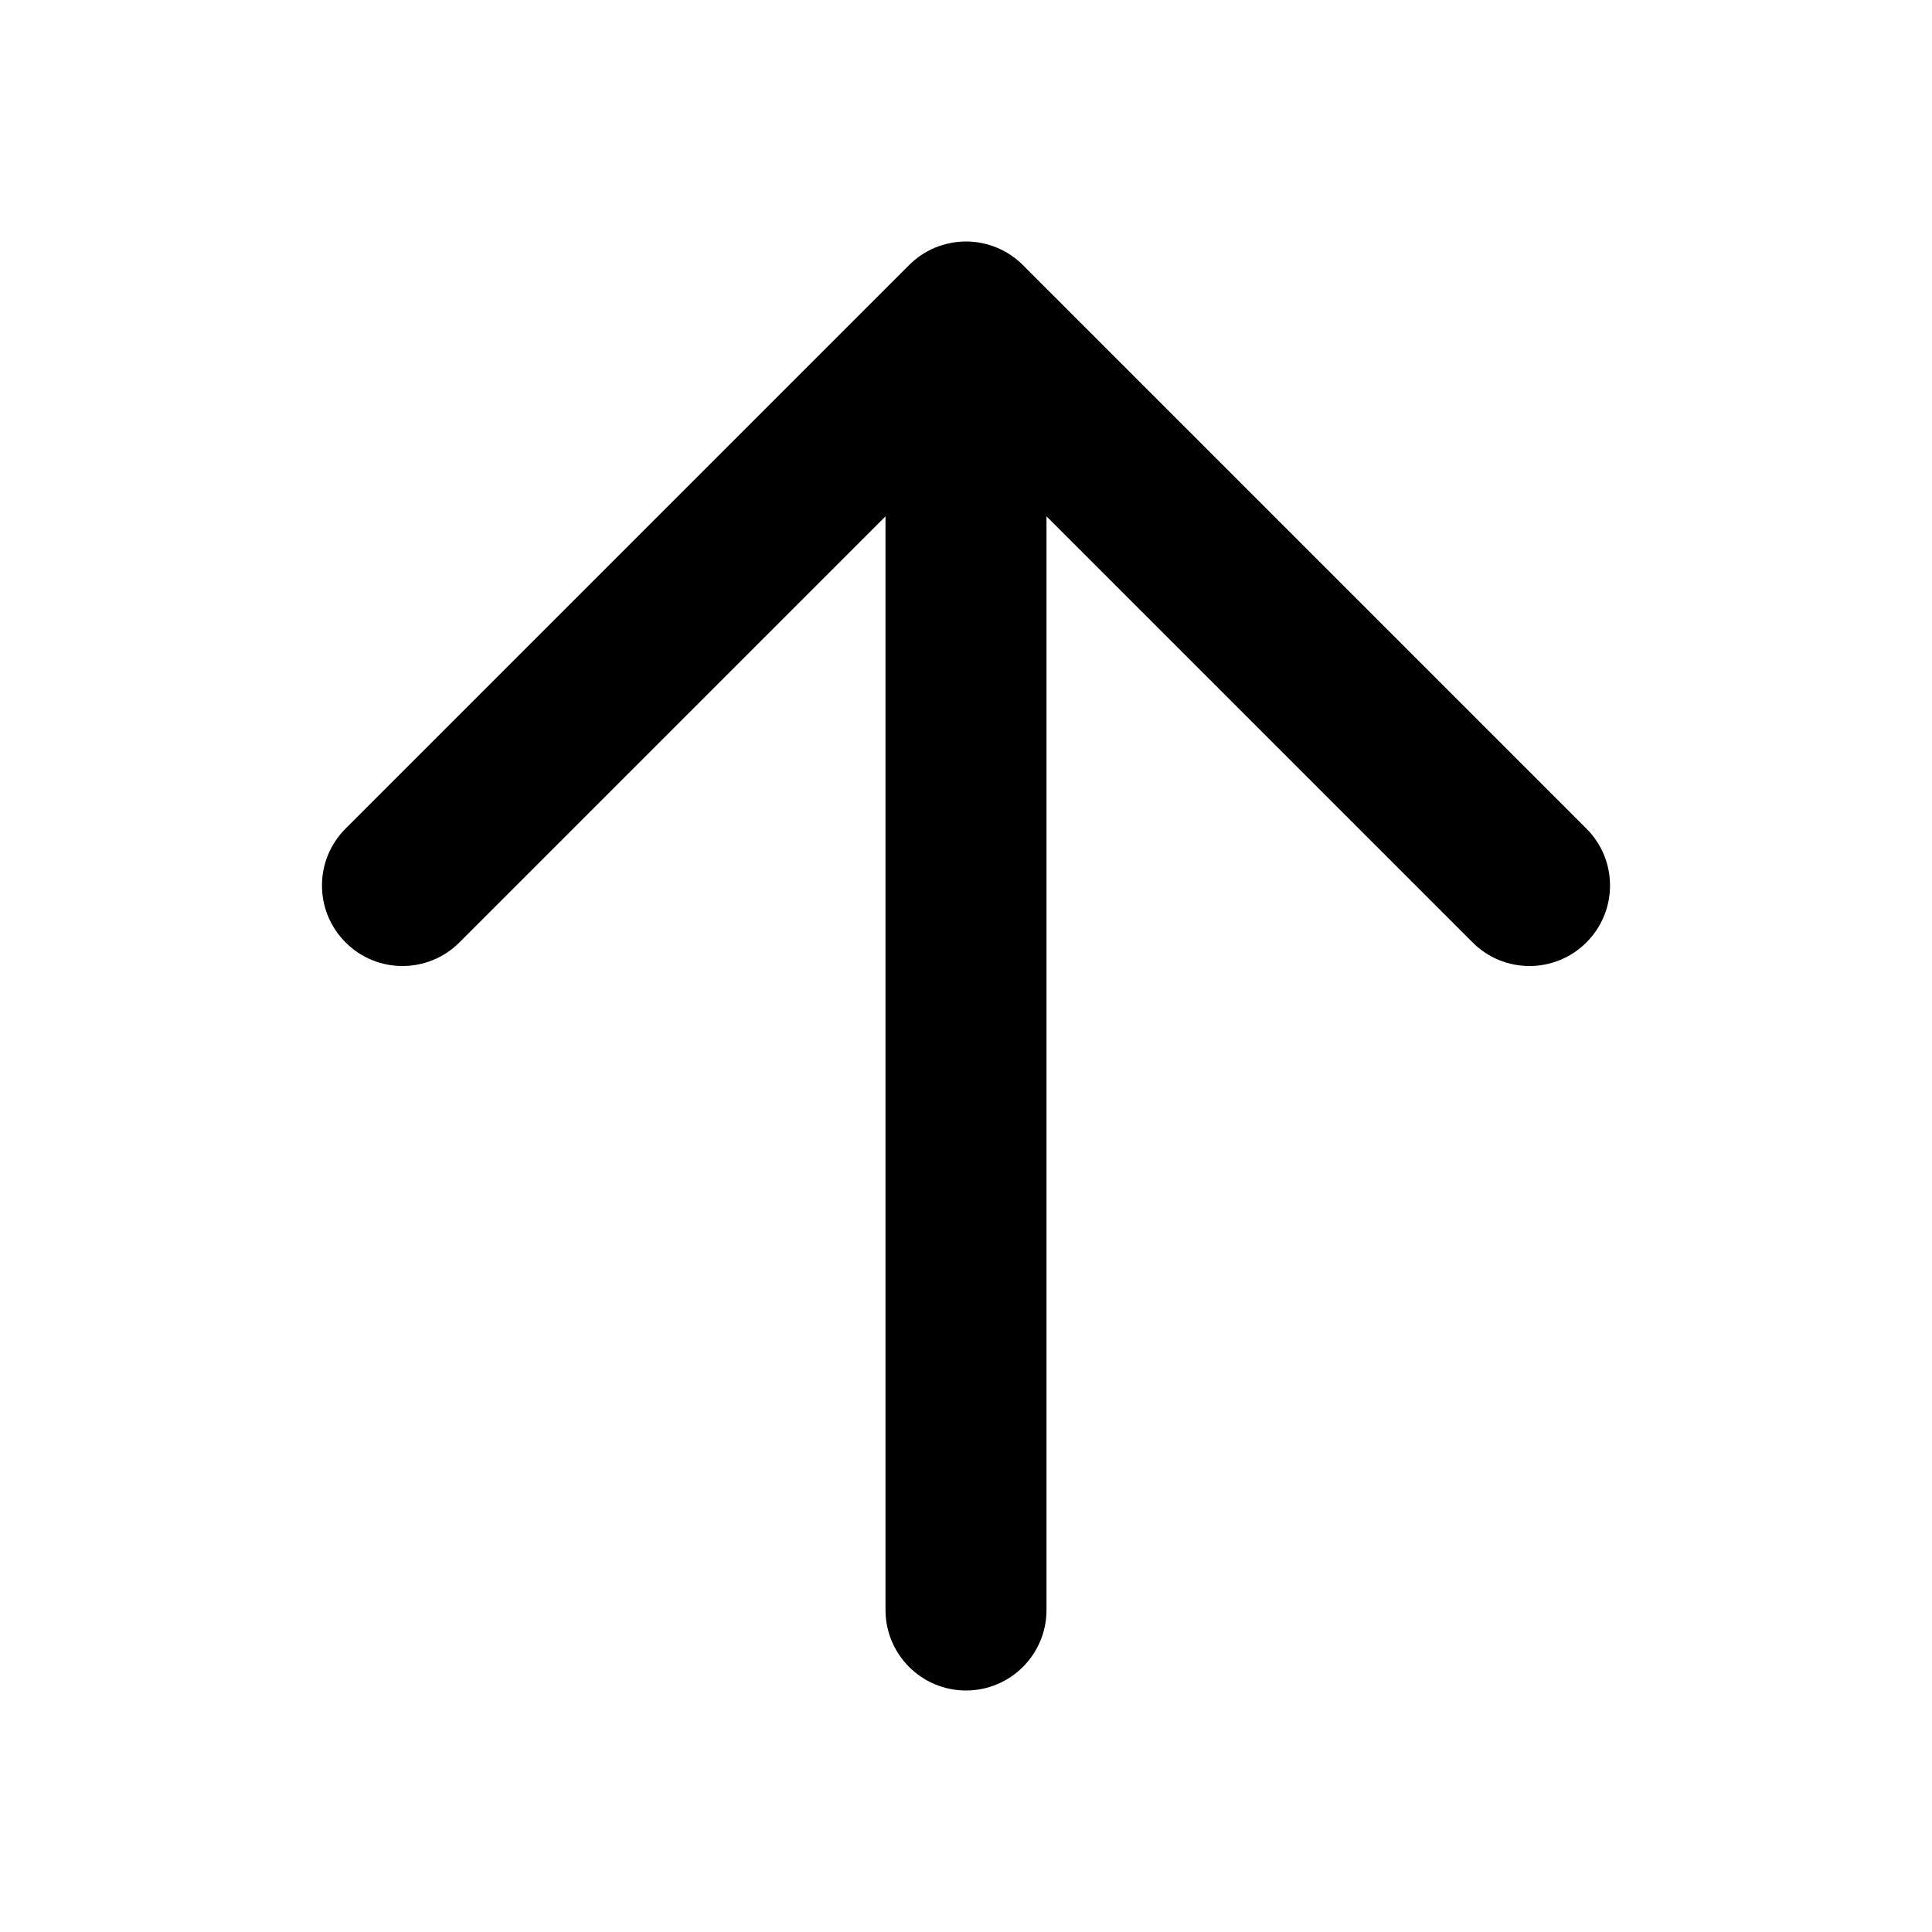
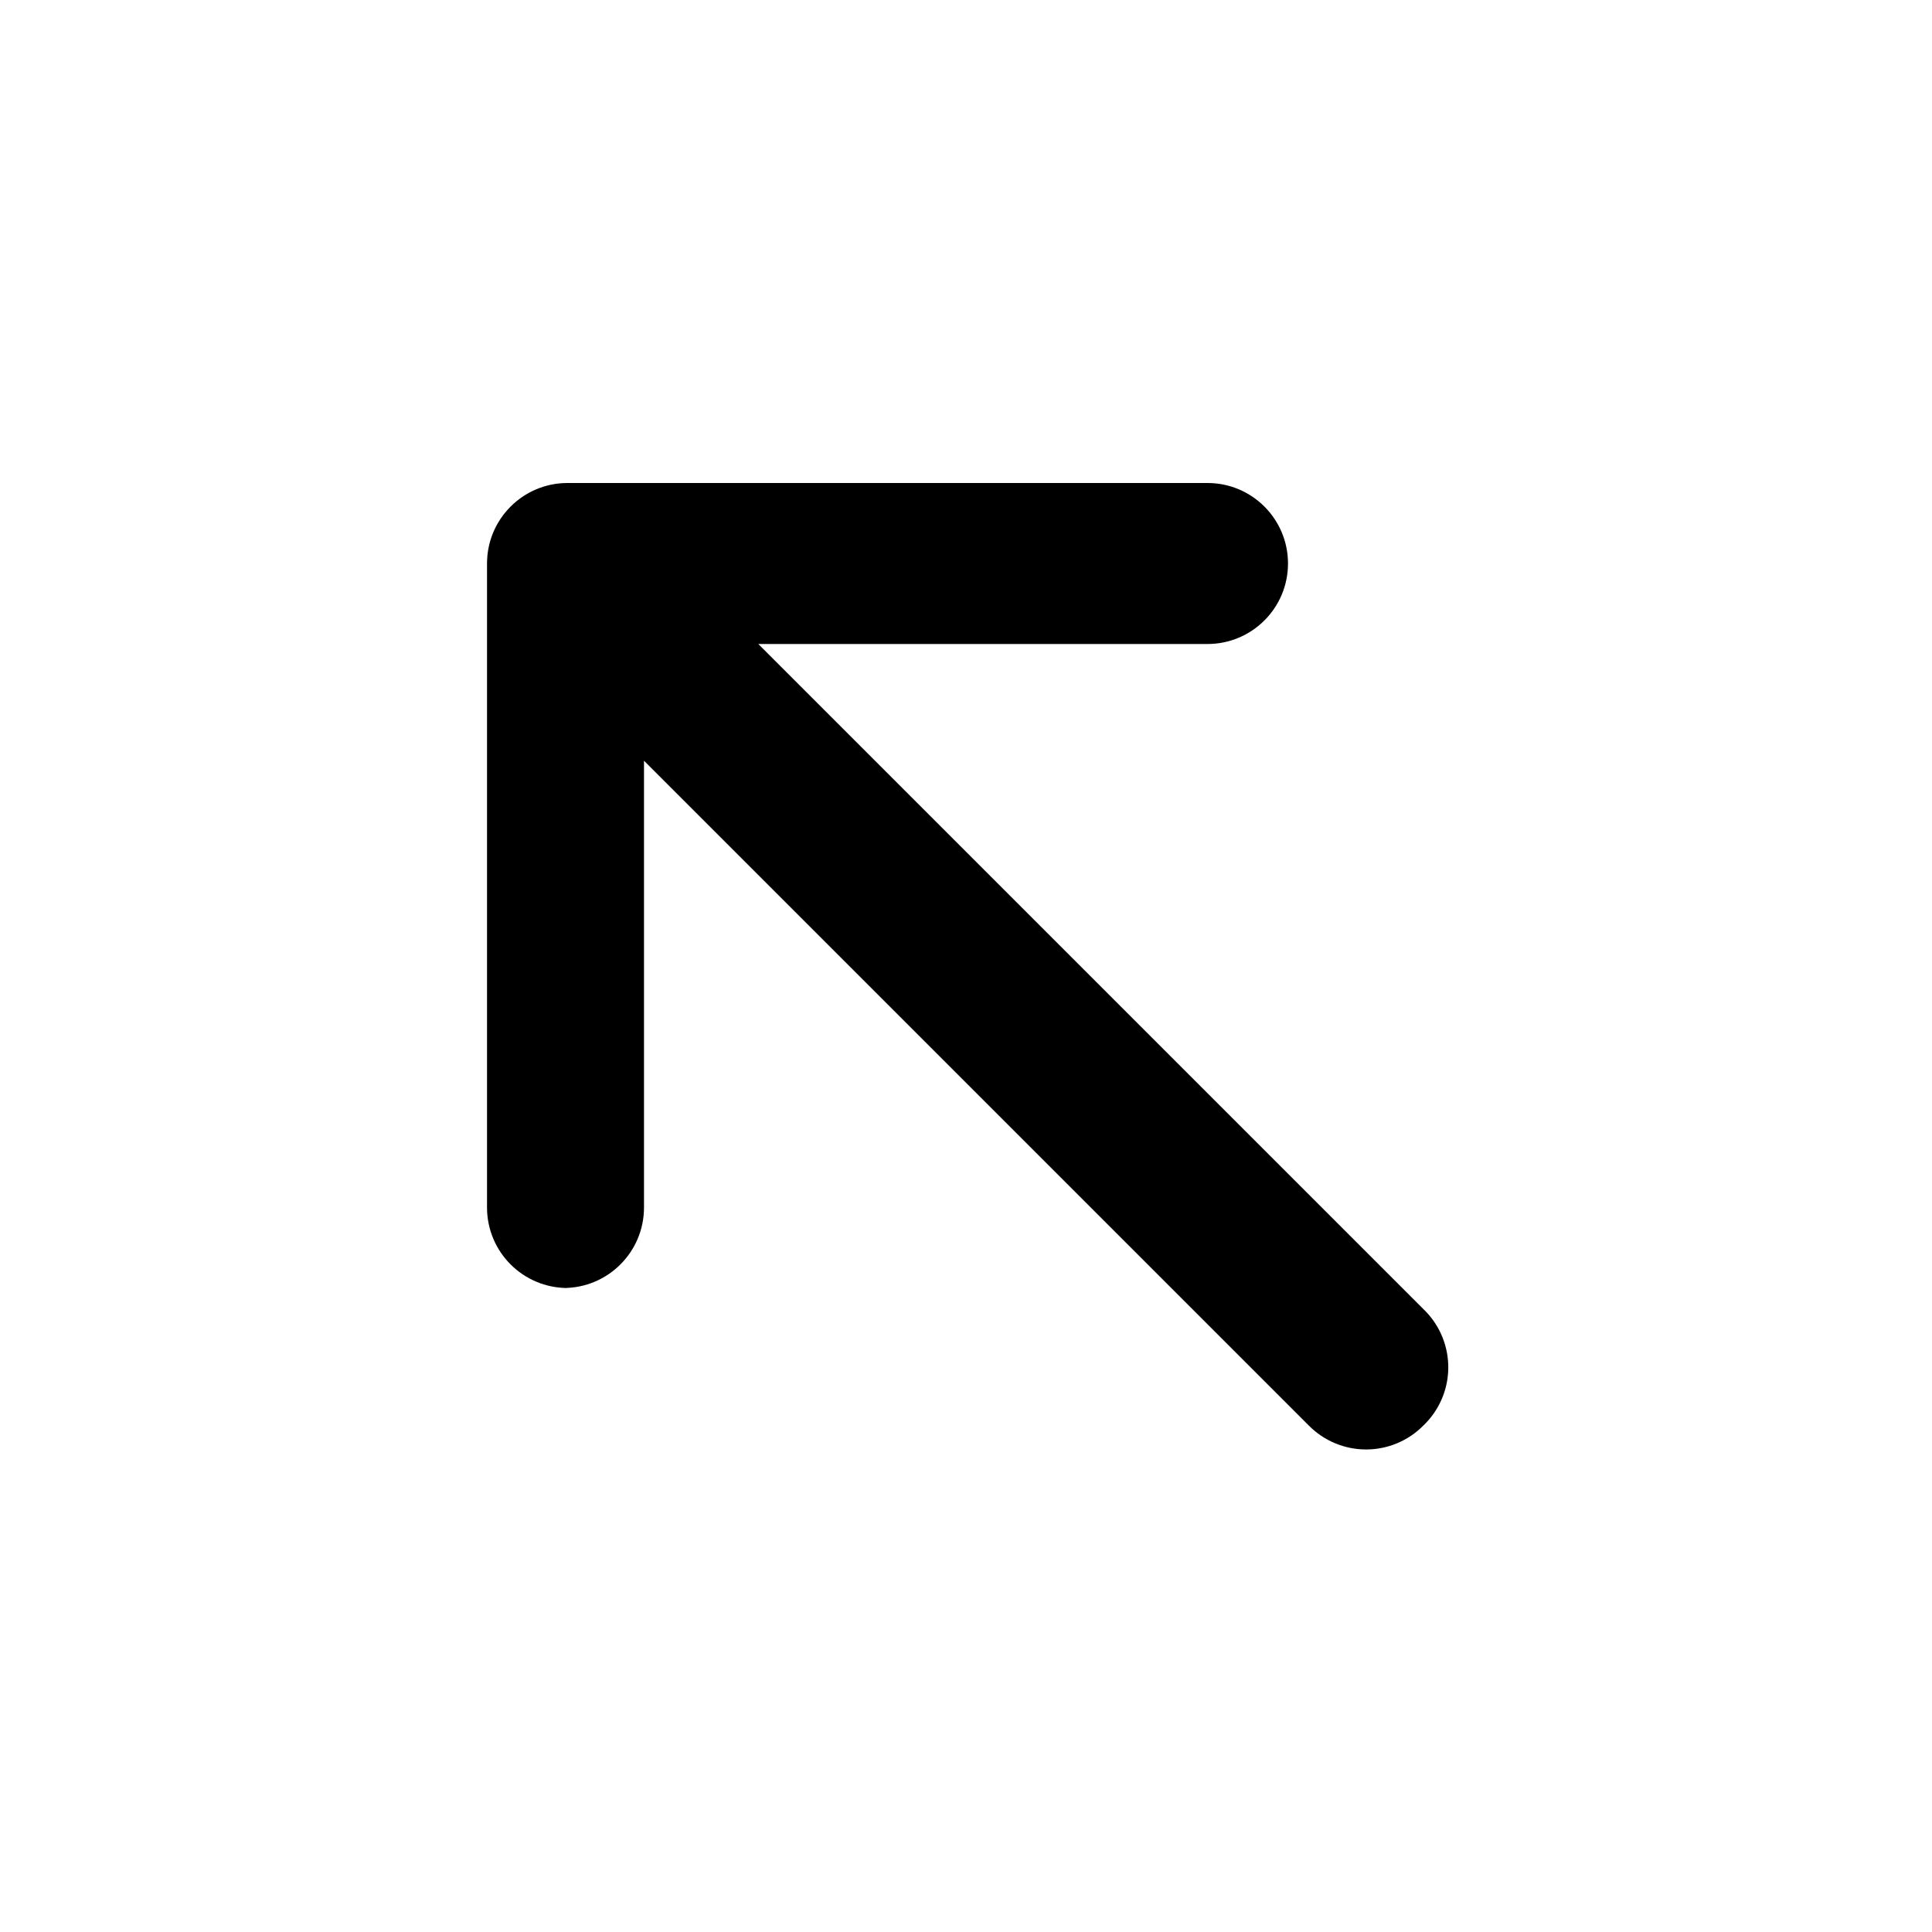
- <svg xmlns="http://www.w3.org/2000/svg" width="117" height="117" viewBox="0 0 24 24" fill="none">
-   <path fill-rule="evenodd" clip-rule="evenodd" d="M12 3C12.265 3 12.52 3.105 12.707 3.293L19.707 10.293C20.098 10.683 20.098 11.317 19.707 11.707C19.317 12.098 18.683 12.098 18.293 11.707L13 6.414V20C13 20.552 12.552 21 12 21C11.448 21 11 20.552 11 20V6.414L5.707 11.707C5.317 12.098 4.683 12.098 4.293 11.707C3.902 11.317 3.902 10.683 4.293 10.293L11.293 3.293C11.48 3.105 11.735 3 12 3Z" fill="#000000" />
+ <svg xmlns="http://www.w3.org/2000/svg" fill="#000000" width="117" height="117" viewBox="0 0 24 24">
+   <g data-name="Layer 2">
+     <g data-name="diagonal-arrow-left-up">
+       <rect width="24" height="24" transform="rotate(90 12 12)" opacity="0" />
+       <path d="M17.71 16.29L9.42 8H15a1 1 0 0 0 0-2H7.05a1 1 0 0 0-1 1v8a1 1 0 0 0 1 1H7a1 1 0 0 0 1-1V9.45l8.26 8.26a1 1 0 0 0 1.42 0 1 1 0 0 0 .03-1.42z" />
+     </g>
+   </g>
</svg>
